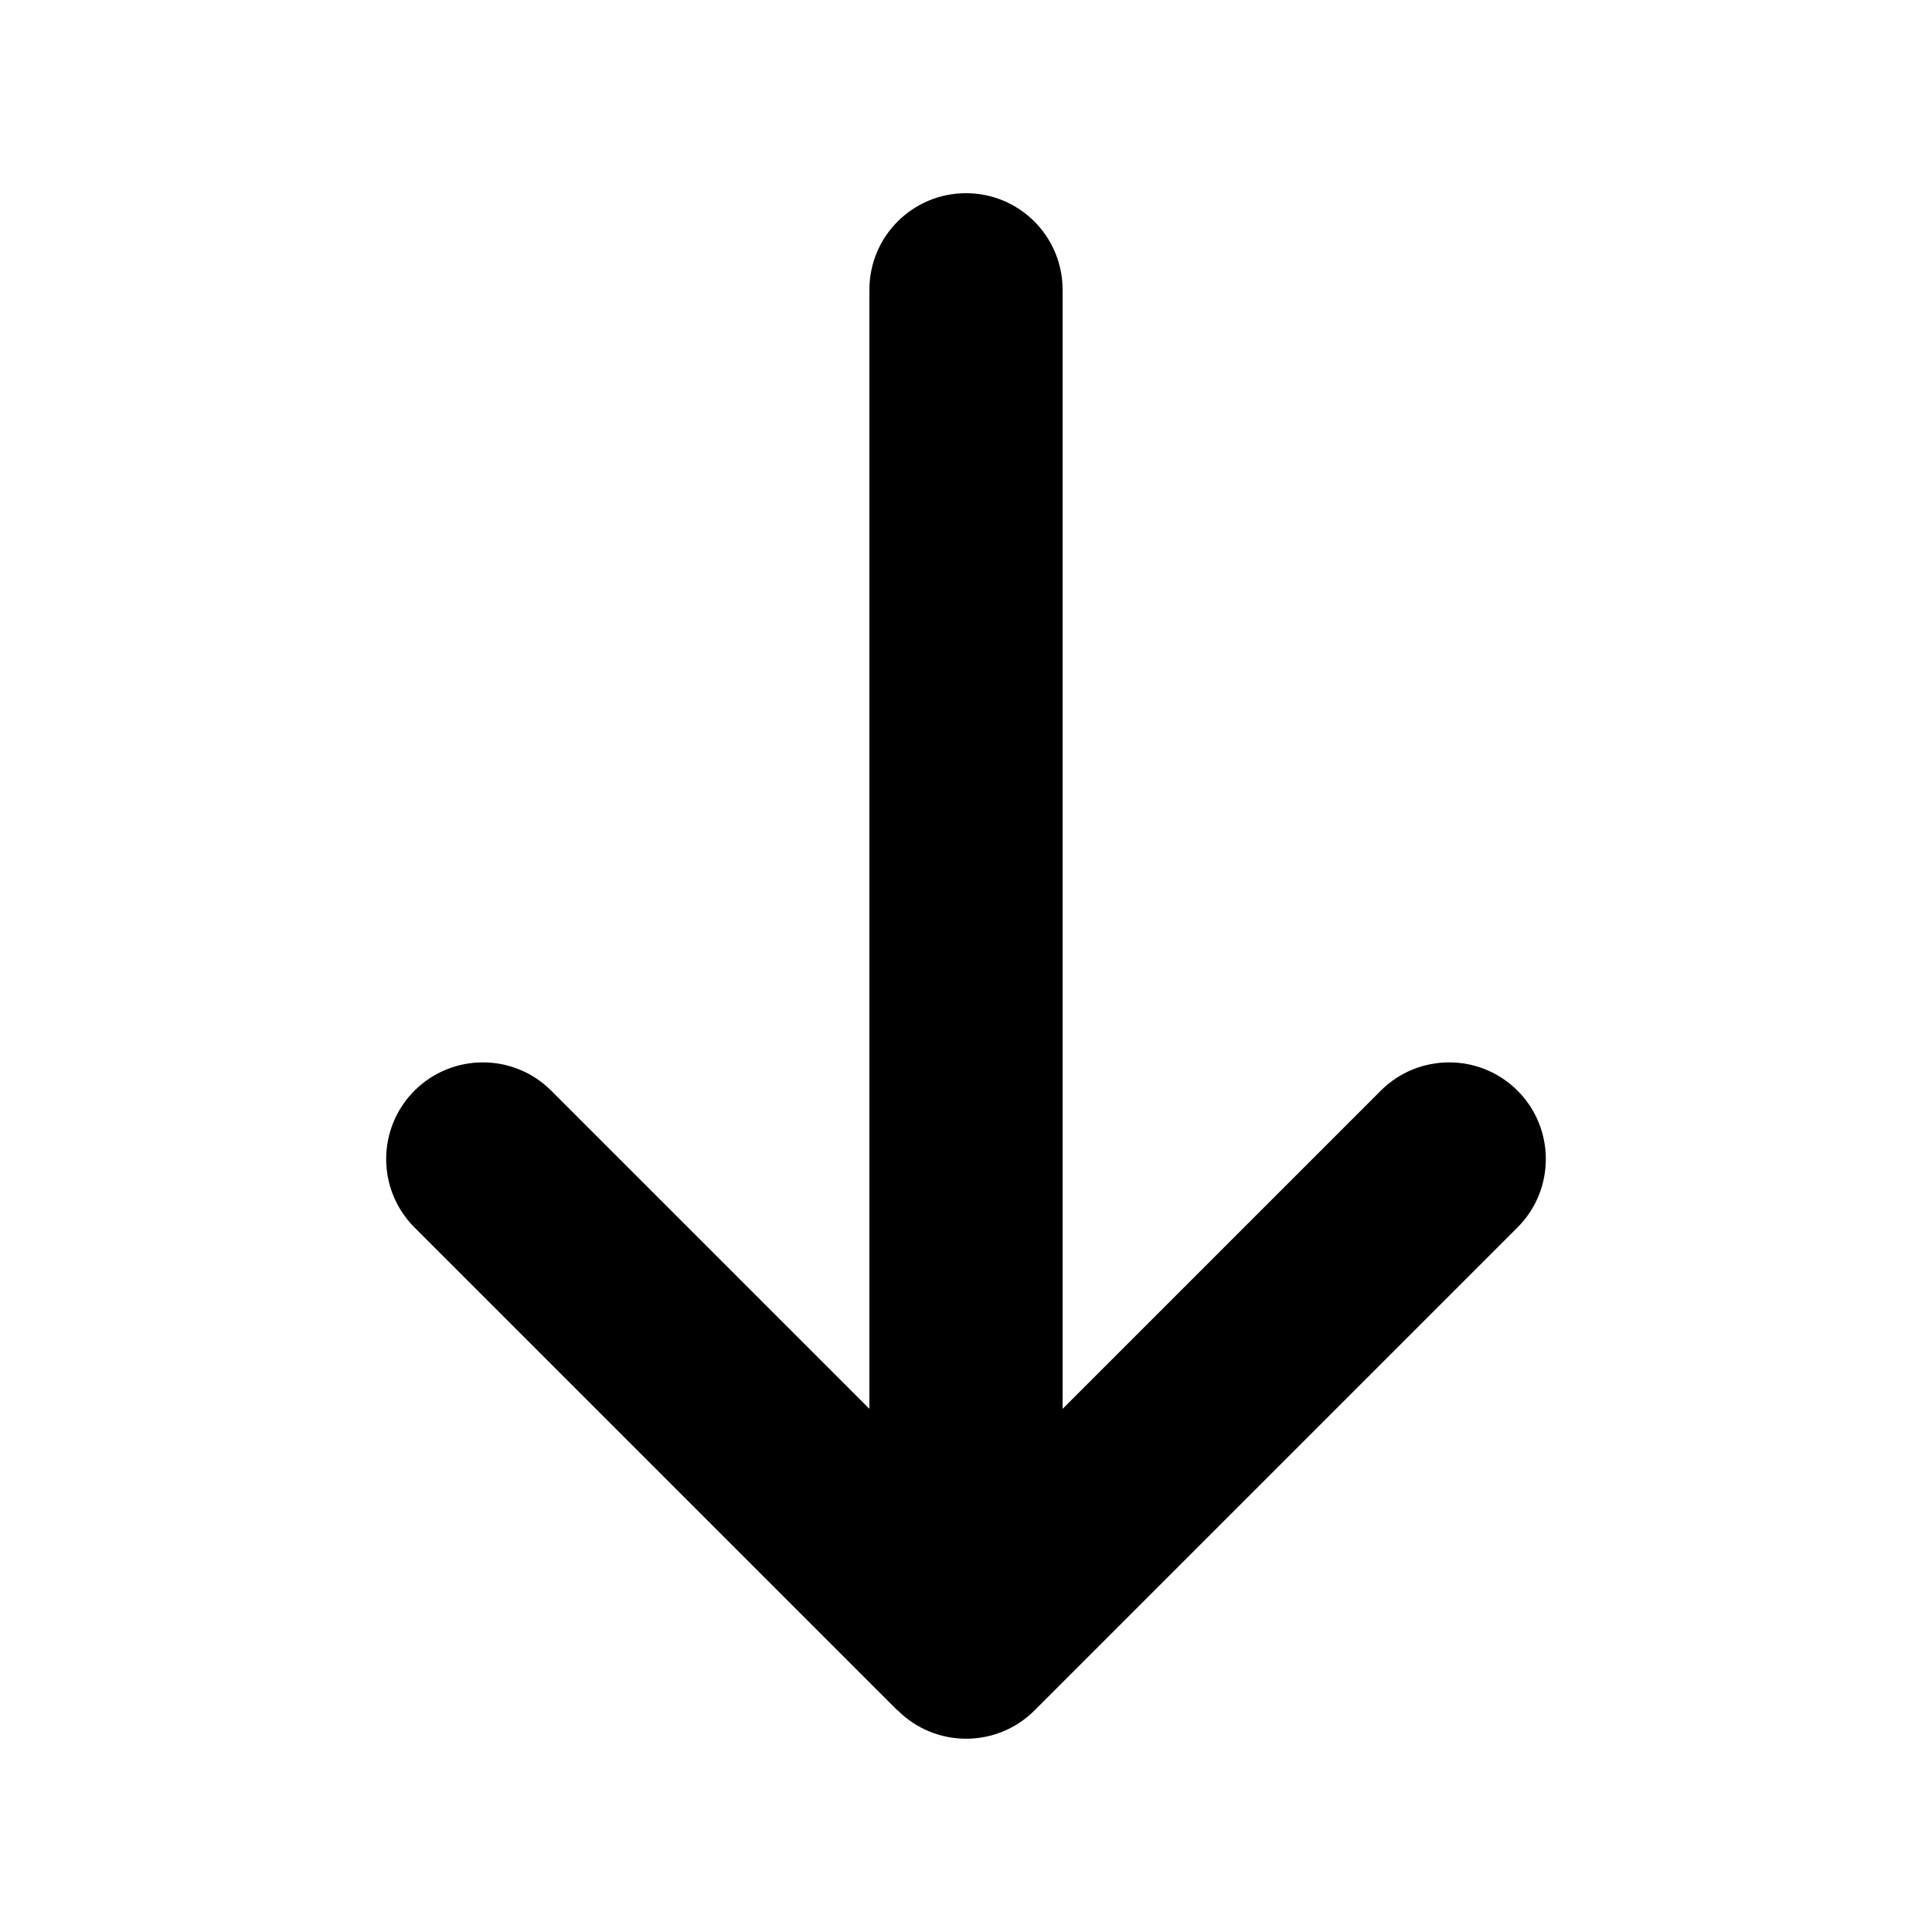
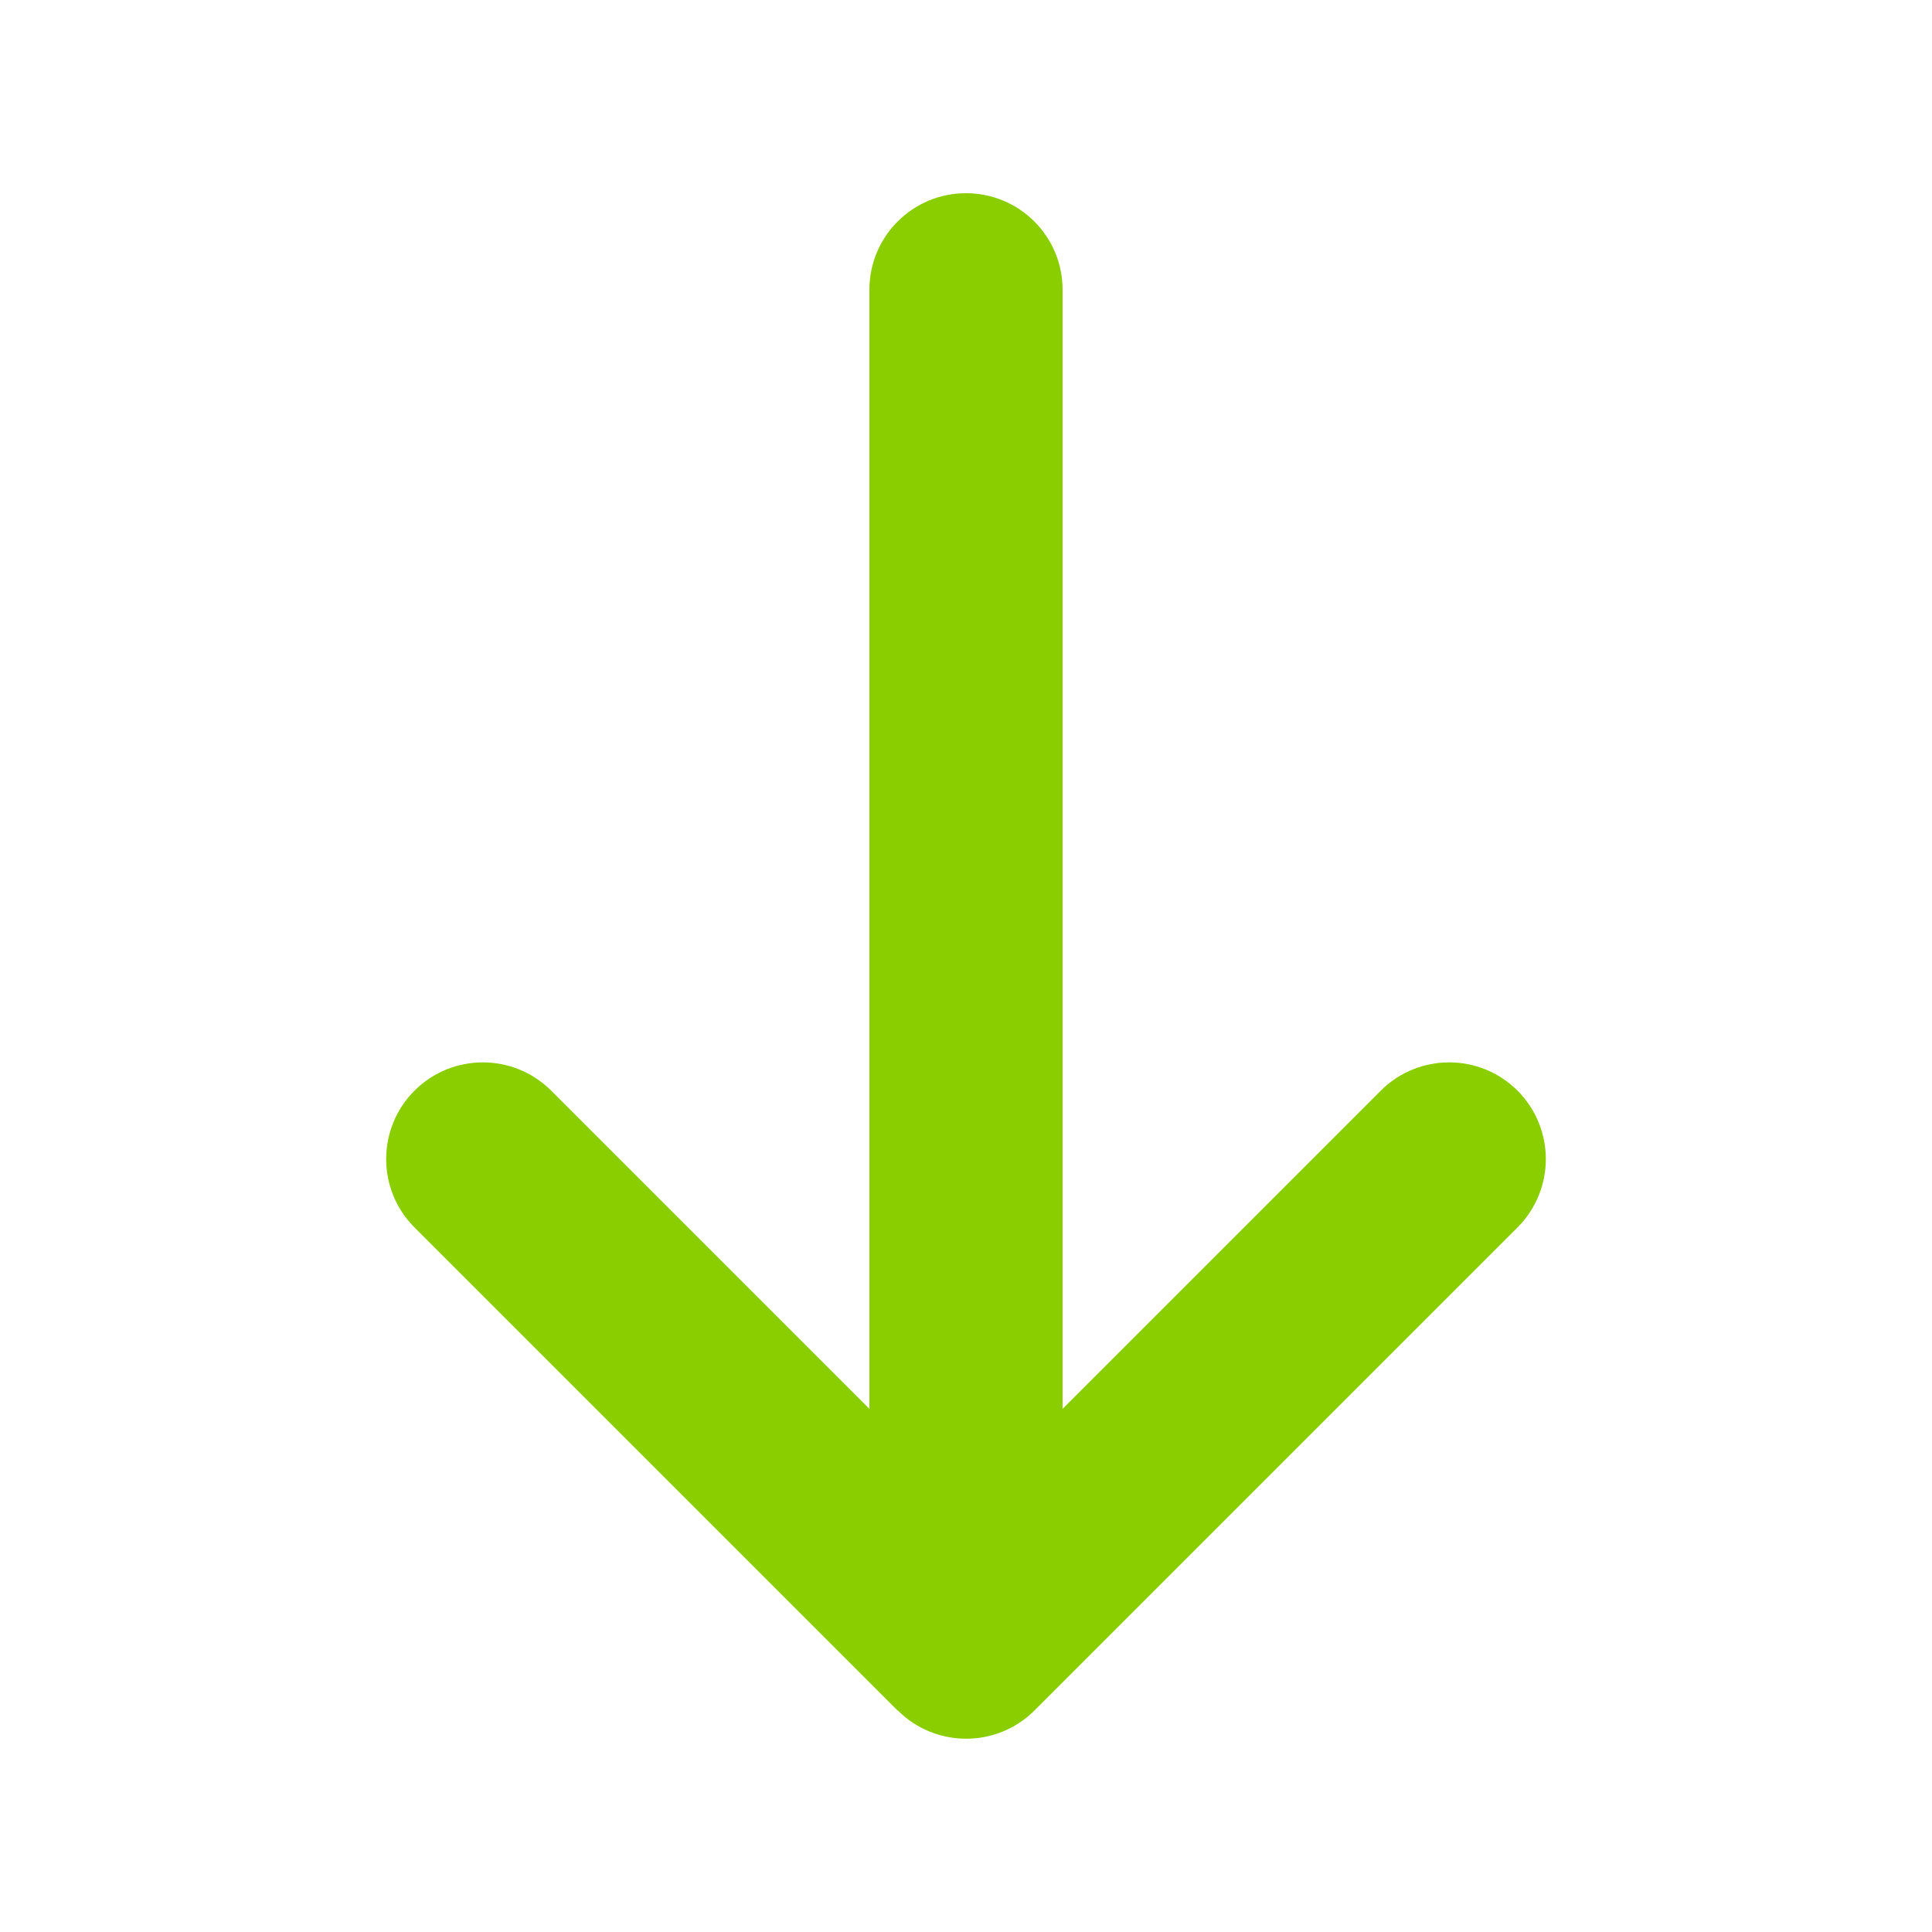
- <svg xmlns="http://www.w3.org/2000/svg" viewBox="0 0 640 640">
+ <svg xmlns="http://www.w3.org/2000/svg" fill="#8ACE00" viewBox="0 0 640 640">
  <path d="M297.4 566.6C309.9 579.1 330.2 579.1 342.7 566.6L502.7 406.6C515.2 394.1 515.2 373.8 502.7 361.3C490.2 348.8 469.9 348.8 457.4 361.3L352 466.7L352 96C352 78.3 337.7 64 320 64C302.3 64 288 78.3 288 96L288 466.7L182.6 361.3C170.1 348.8 149.8 348.8 137.3 361.3C124.8 373.8 124.8 394.1 137.3 406.6L297.3 566.6z" />
</svg>
